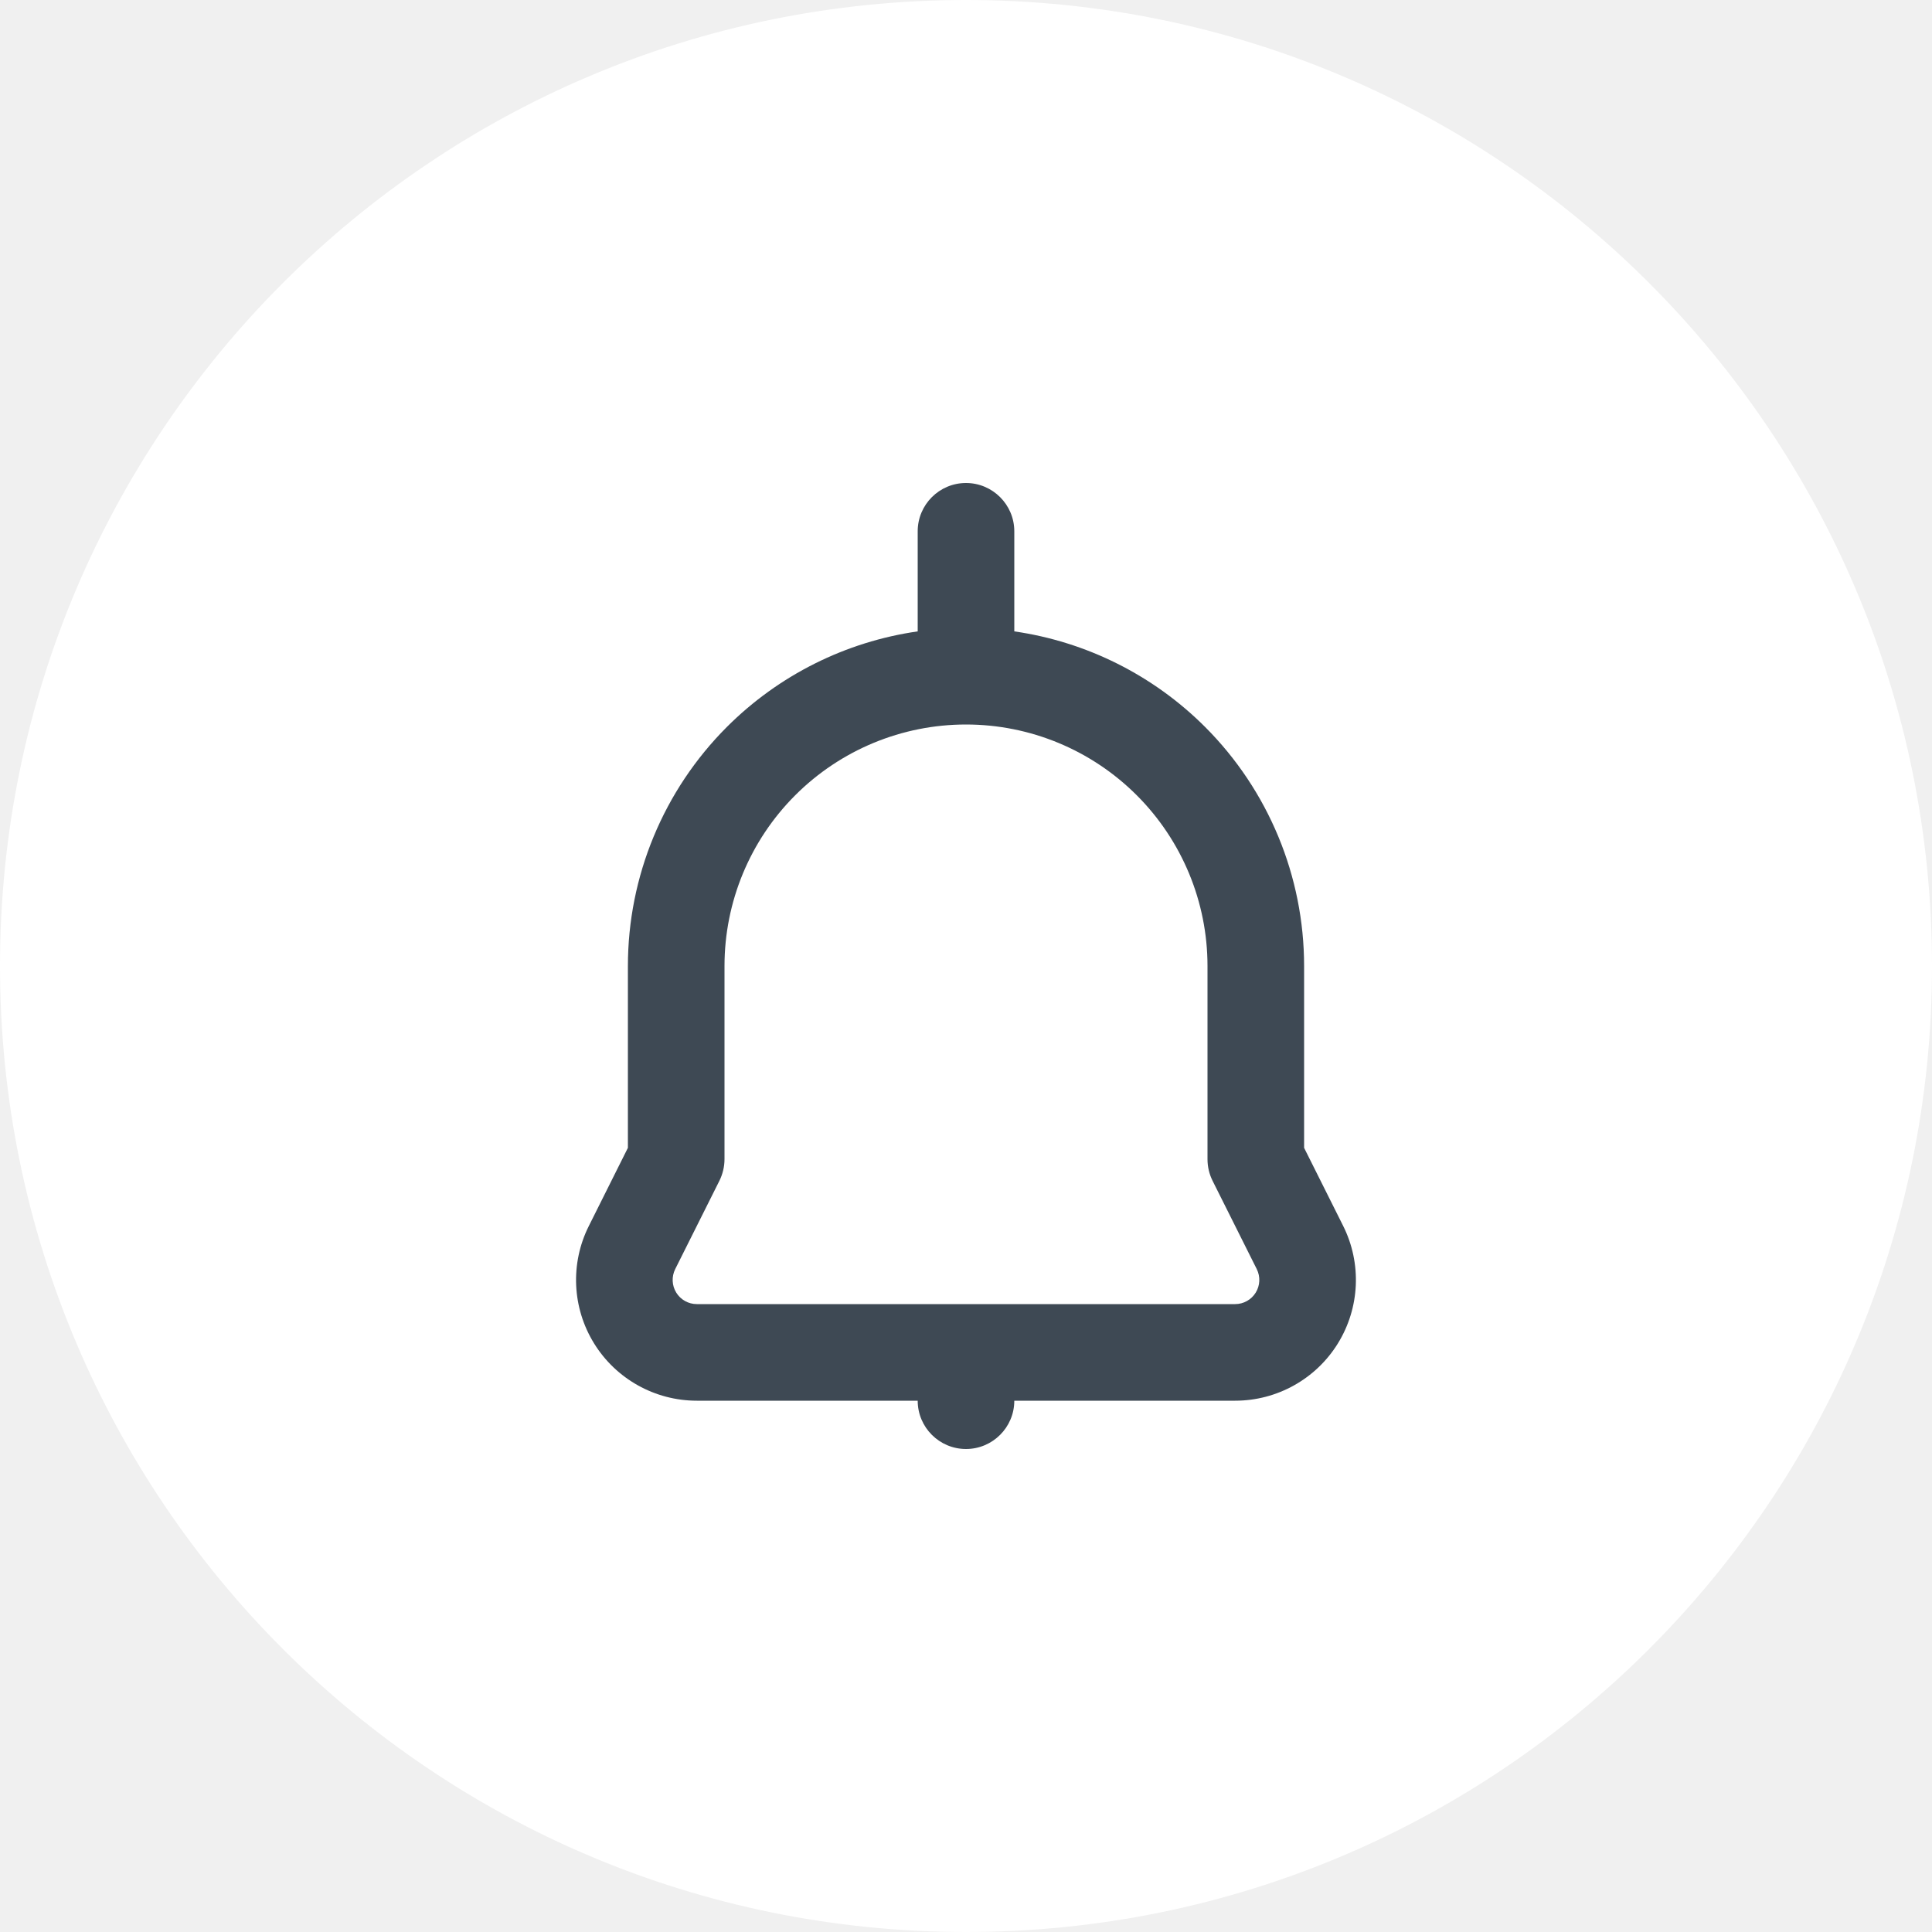
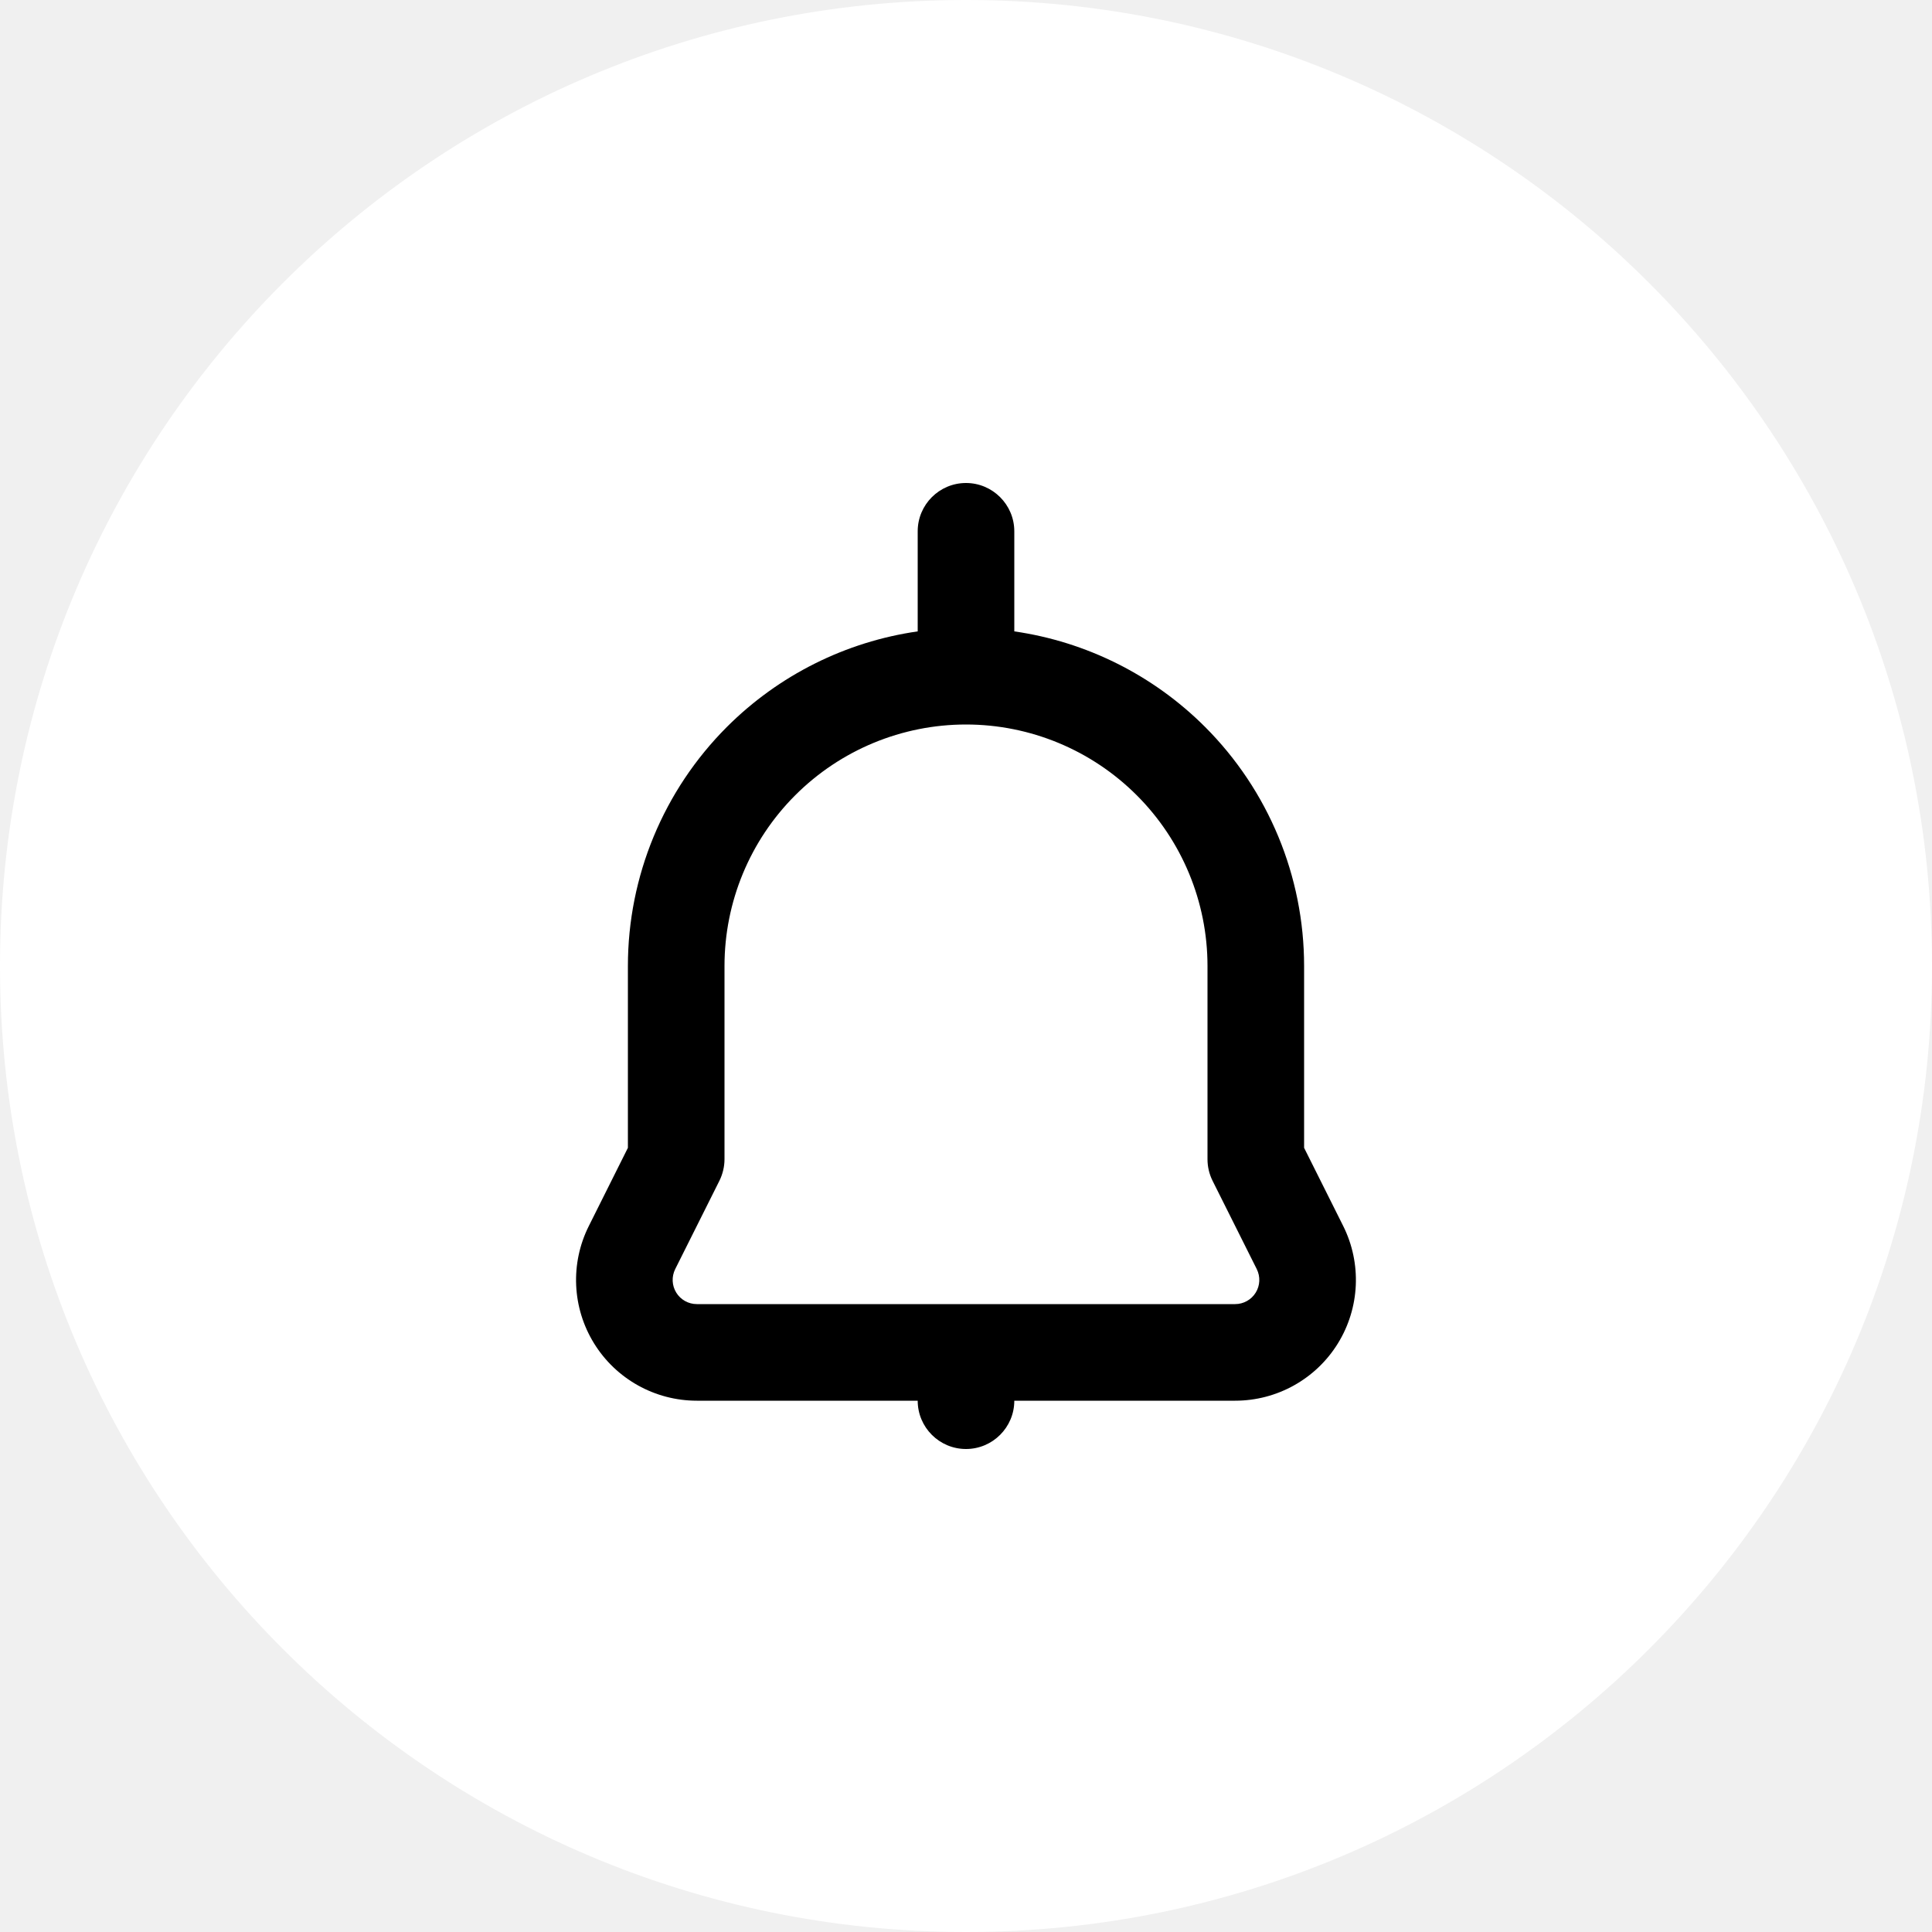
<svg xmlns="http://www.w3.org/2000/svg" width="56" height="56" viewBox="0 0 56 56" fill="none">
  <rect width="56" height="56" rx="28" fill="#FFFFFF" />
-   <path fill-rule="evenodd" clip-rule="evenodd" d="M26.6 18.301V15.4C26.6 14.627 27.227 14 28 14C28.771 14 29.4 14.627 29.4 15.4V18.301C31.48 18.6 33.425 19.566 34.929 21.07C36.767 22.908 37.8 25.402 37.8 28V33.27L38.933 35.535C39.474 36.62 39.417 37.908 38.779 38.94C38.142 39.971 37.015 40.6 35.802 40.6H29.4C29.4 41.373 28.771 42 28 42C27.227 42 26.6 41.373 26.6 40.6H20.198C18.984 40.6 17.857 39.971 17.22 38.94C16.582 37.908 16.524 36.62 17.068 35.535L18.2 33.27V28C18.2 25.402 19.232 22.908 21.07 21.07C22.575 19.566 24.518 18.6 26.6 18.301ZM28 21C26.142 21 24.363 21.738 23.05 23.051C21.737 24.363 21 26.144 21 28V33.6C21 33.817 20.948 34.031 20.852 34.226C20.852 34.226 20.229 35.472 19.571 36.786C19.463 37.003 19.474 37.262 19.602 37.468C19.729 37.674 19.954 37.8 20.198 37.8H35.802C36.044 37.8 36.27 37.674 36.397 37.468C36.525 37.262 36.536 37.003 36.428 36.786C35.77 35.472 35.147 34.226 35.147 34.226C35.05 34.031 35 33.817 35 33.6V28C35 26.144 34.262 24.363 32.949 23.051C31.636 21.738 29.857 21 28 21Z" fill="#3E4954" />
+   <path fill-rule="evenodd" clip-rule="evenodd" d="M26.6 18.301V15.4C26.6 14.627 27.227 14 28 14C28.771 14 29.4 14.627 29.4 15.4V18.301C31.48 18.6 33.425 19.566 34.929 21.07C36.767 22.908 37.8 25.402 37.8 28V33.27L38.933 35.535C39.474 36.62 39.417 37.908 38.779 38.94C38.142 39.971 37.015 40.6 35.802 40.6H29.4C29.4 41.373 28.771 42 28 42C27.227 42 26.6 41.373 26.6 40.6H20.198C18.984 40.6 17.857 39.971 17.22 38.94C16.582 37.908 16.524 36.62 17.068 35.535L18.2 33.27V28C18.2 25.402 19.232 22.908 21.07 21.07C22.575 19.566 24.518 18.6 26.6 18.301ZM28 21C26.142 21 24.363 21.738 23.05 23.051C21.737 24.363 21 26.144 21 28V33.6C21 33.817 20.948 34.031 20.852 34.226C20.852 34.226 20.229 35.472 19.571 36.786C19.463 37.003 19.474 37.262 19.602 37.468C19.729 37.674 19.954 37.8 20.198 37.8H35.802C36.044 37.8 36.27 37.674 36.397 37.468C36.525 37.262 36.536 37.003 36.428 36.786C35.77 35.472 35.147 34.226 35.147 34.226C35.05 34.031 35 33.817 35 33.6V28C35 26.144 34.262 24.363 32.949 23.051C31.636 21.738 29.857 21 28 21Z" fill="currentcolor" />
</svg>
